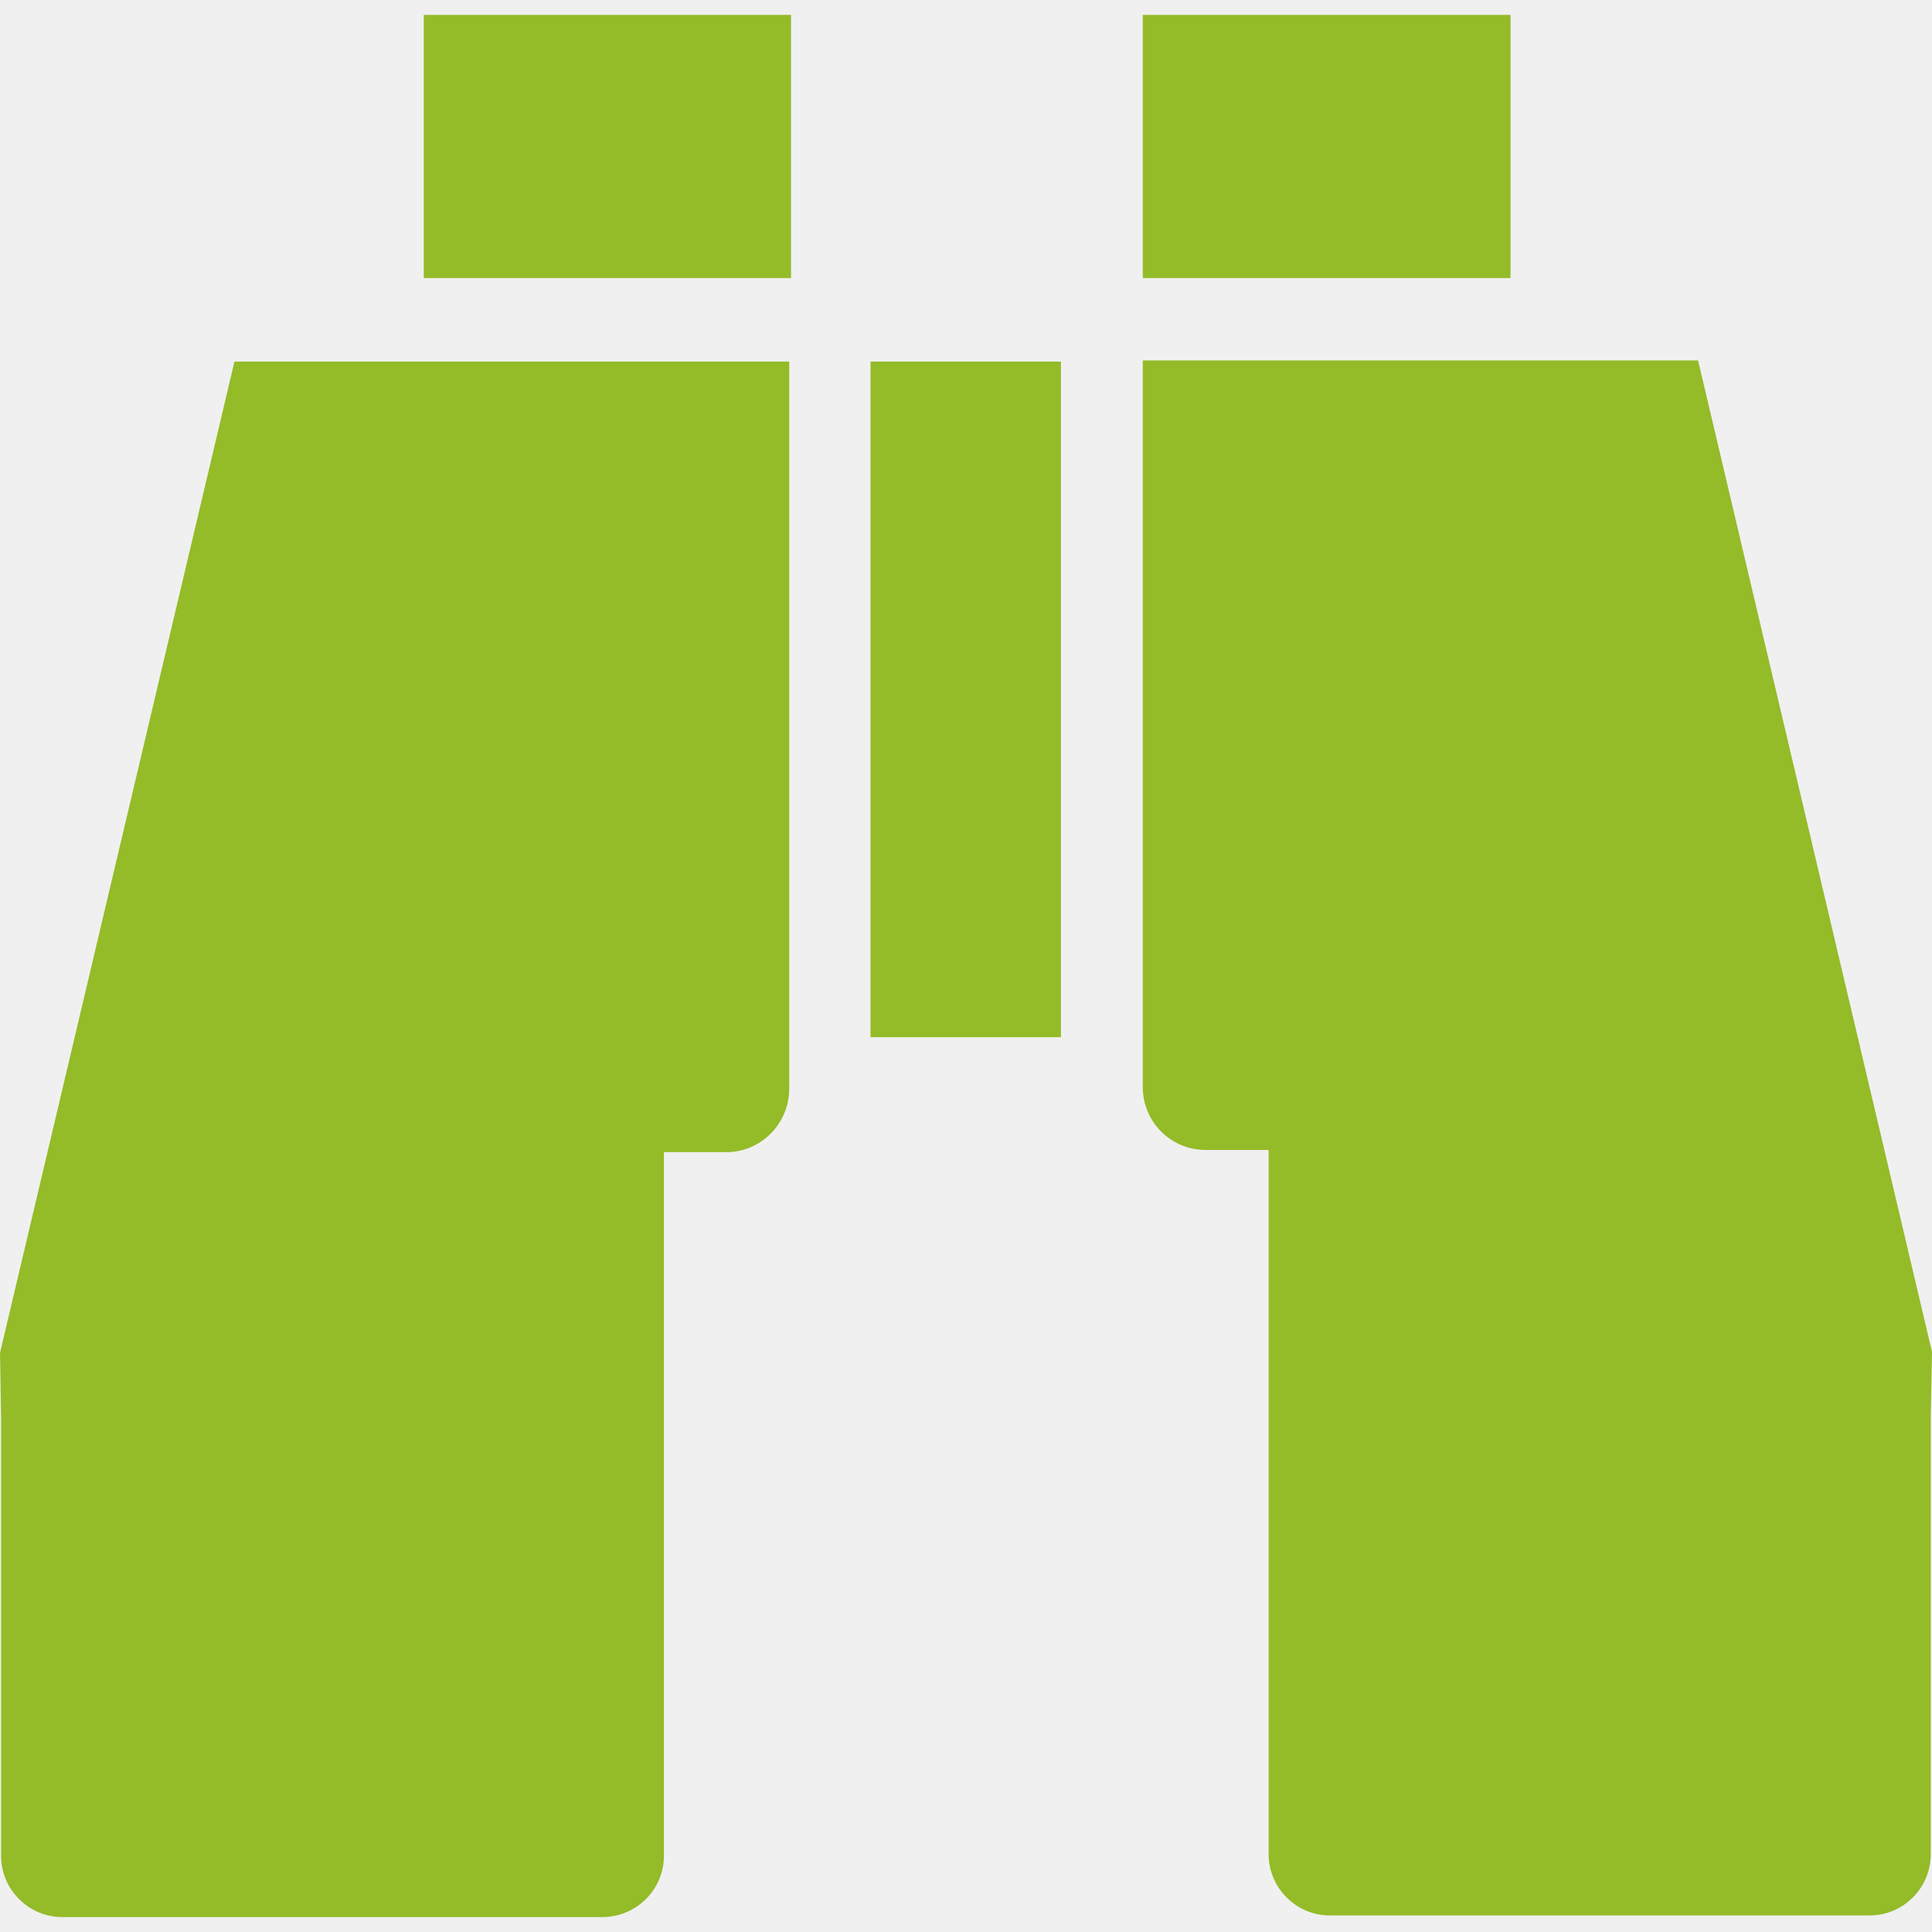
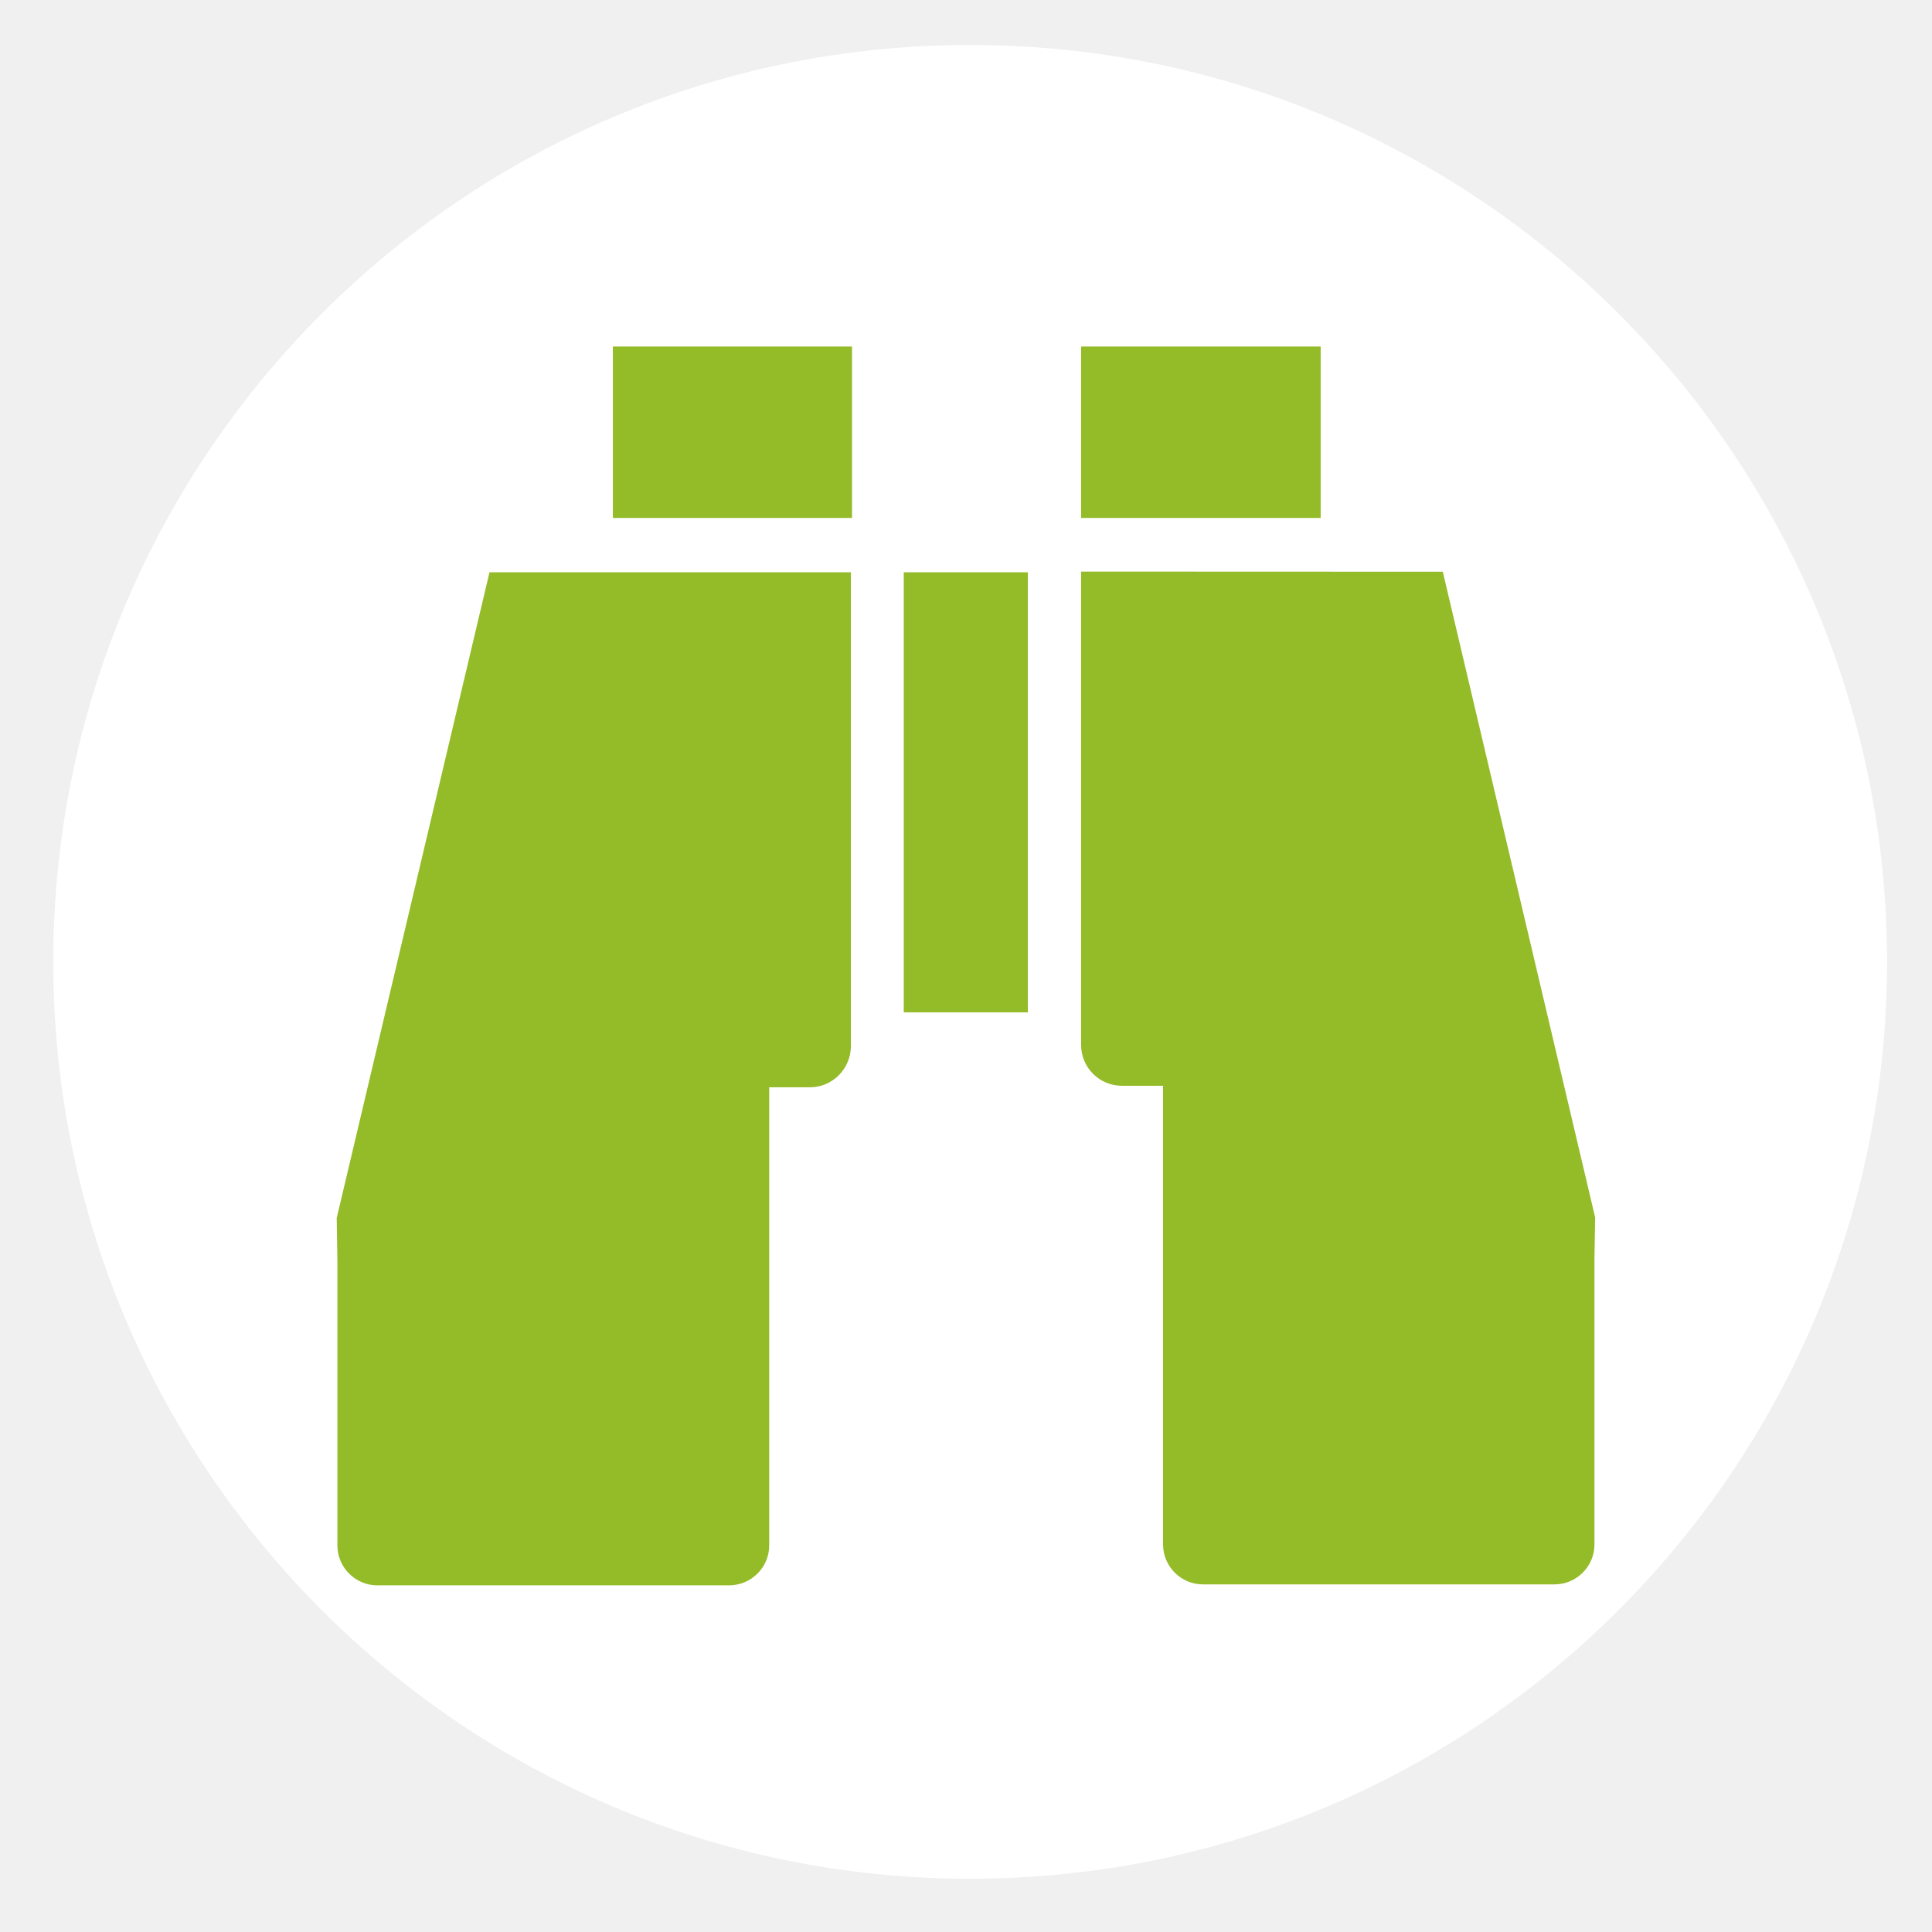
<svg xmlns="http://www.w3.org/2000/svg" viewBox="0 0 14 14" version="1.1" id="svg3800" height="14" width="14">
  <defs id="defs3802" />
-   <path id="rect239-1" d="M 3.071,0.108 V 2.015 H 5.732 V 0.108 Z m 5.21,0 V 2.015 H 10.946 V 0.108 Z m 0,2.504 v 5.265 c 0,0.253 0.203,0.456 0.456,0.456 h 0.033 0.423 v 5.103 c 0,0.244 0.199,0.444 0.443,0.444 h 3.912 c 0.244,0 0.443,-0.199 0.443,-0.444 v -3.175 L 14,9.796 12.305,2.612 Z M 1.699,2.62 0,9.804 0.008,10.273 v 3.175 c 7.43e-6,0.244 0.199,0.444 0.443,0.444 h 3.912 c 0.248,0 0.448,-0.199 0.448,-0.444 V 8.349 h 0.419 0.033 c 0.253,0 0.456,-0.208 0.456,-0.46 V 2.62 Z m 4.609,0 V 7.516 H 7.688 V 2.62 Z" style="fill:#94bb28;stroke-width:2.122;fill-opacity:1" />
+   <circle style="fill:#ffffff;fill-opacity:1" id="path7" cx="7.03" cy="6.97" r="6.644" />
+   <path id="rect239-1" d="M 4.441,2.511 V 3.753 H 6.174 V 2.511 Z m 3.393,0 V 3.753 H 9.57 V 2.511 Z m 0,1.631 v 3.429 c 0,0.165 0.132,0.297 0.297,0.297 h 0.022 0.275 v 3.324 c 0,0.159 0.13,0.289 0.289,0.289 h 2.548 c 0.159,0 0.289,-0.13 0.289,-0.289 V 9.124 l 0.005,-0.302 -1.104,-4.679 z m -4.287,0.005 -1.107,4.679 0.005,0.305 v 2.068 c 4.9e-6,0.159 0.13,0.289 0.289,0.289 h 2.548 c 0.162,0 0.292,-0.13 0.292,-0.289 V 7.879 h 0.273 0.022 c 0.164,0 0.297,-0.135 0.297,-0.3 V 4.147 Z m 3.002,0 V 7.336 H 7.448 V 4.147 Z" style="fill:#94bb28;fill-opacity:1;stroke-width:1.382" />
</svg>
